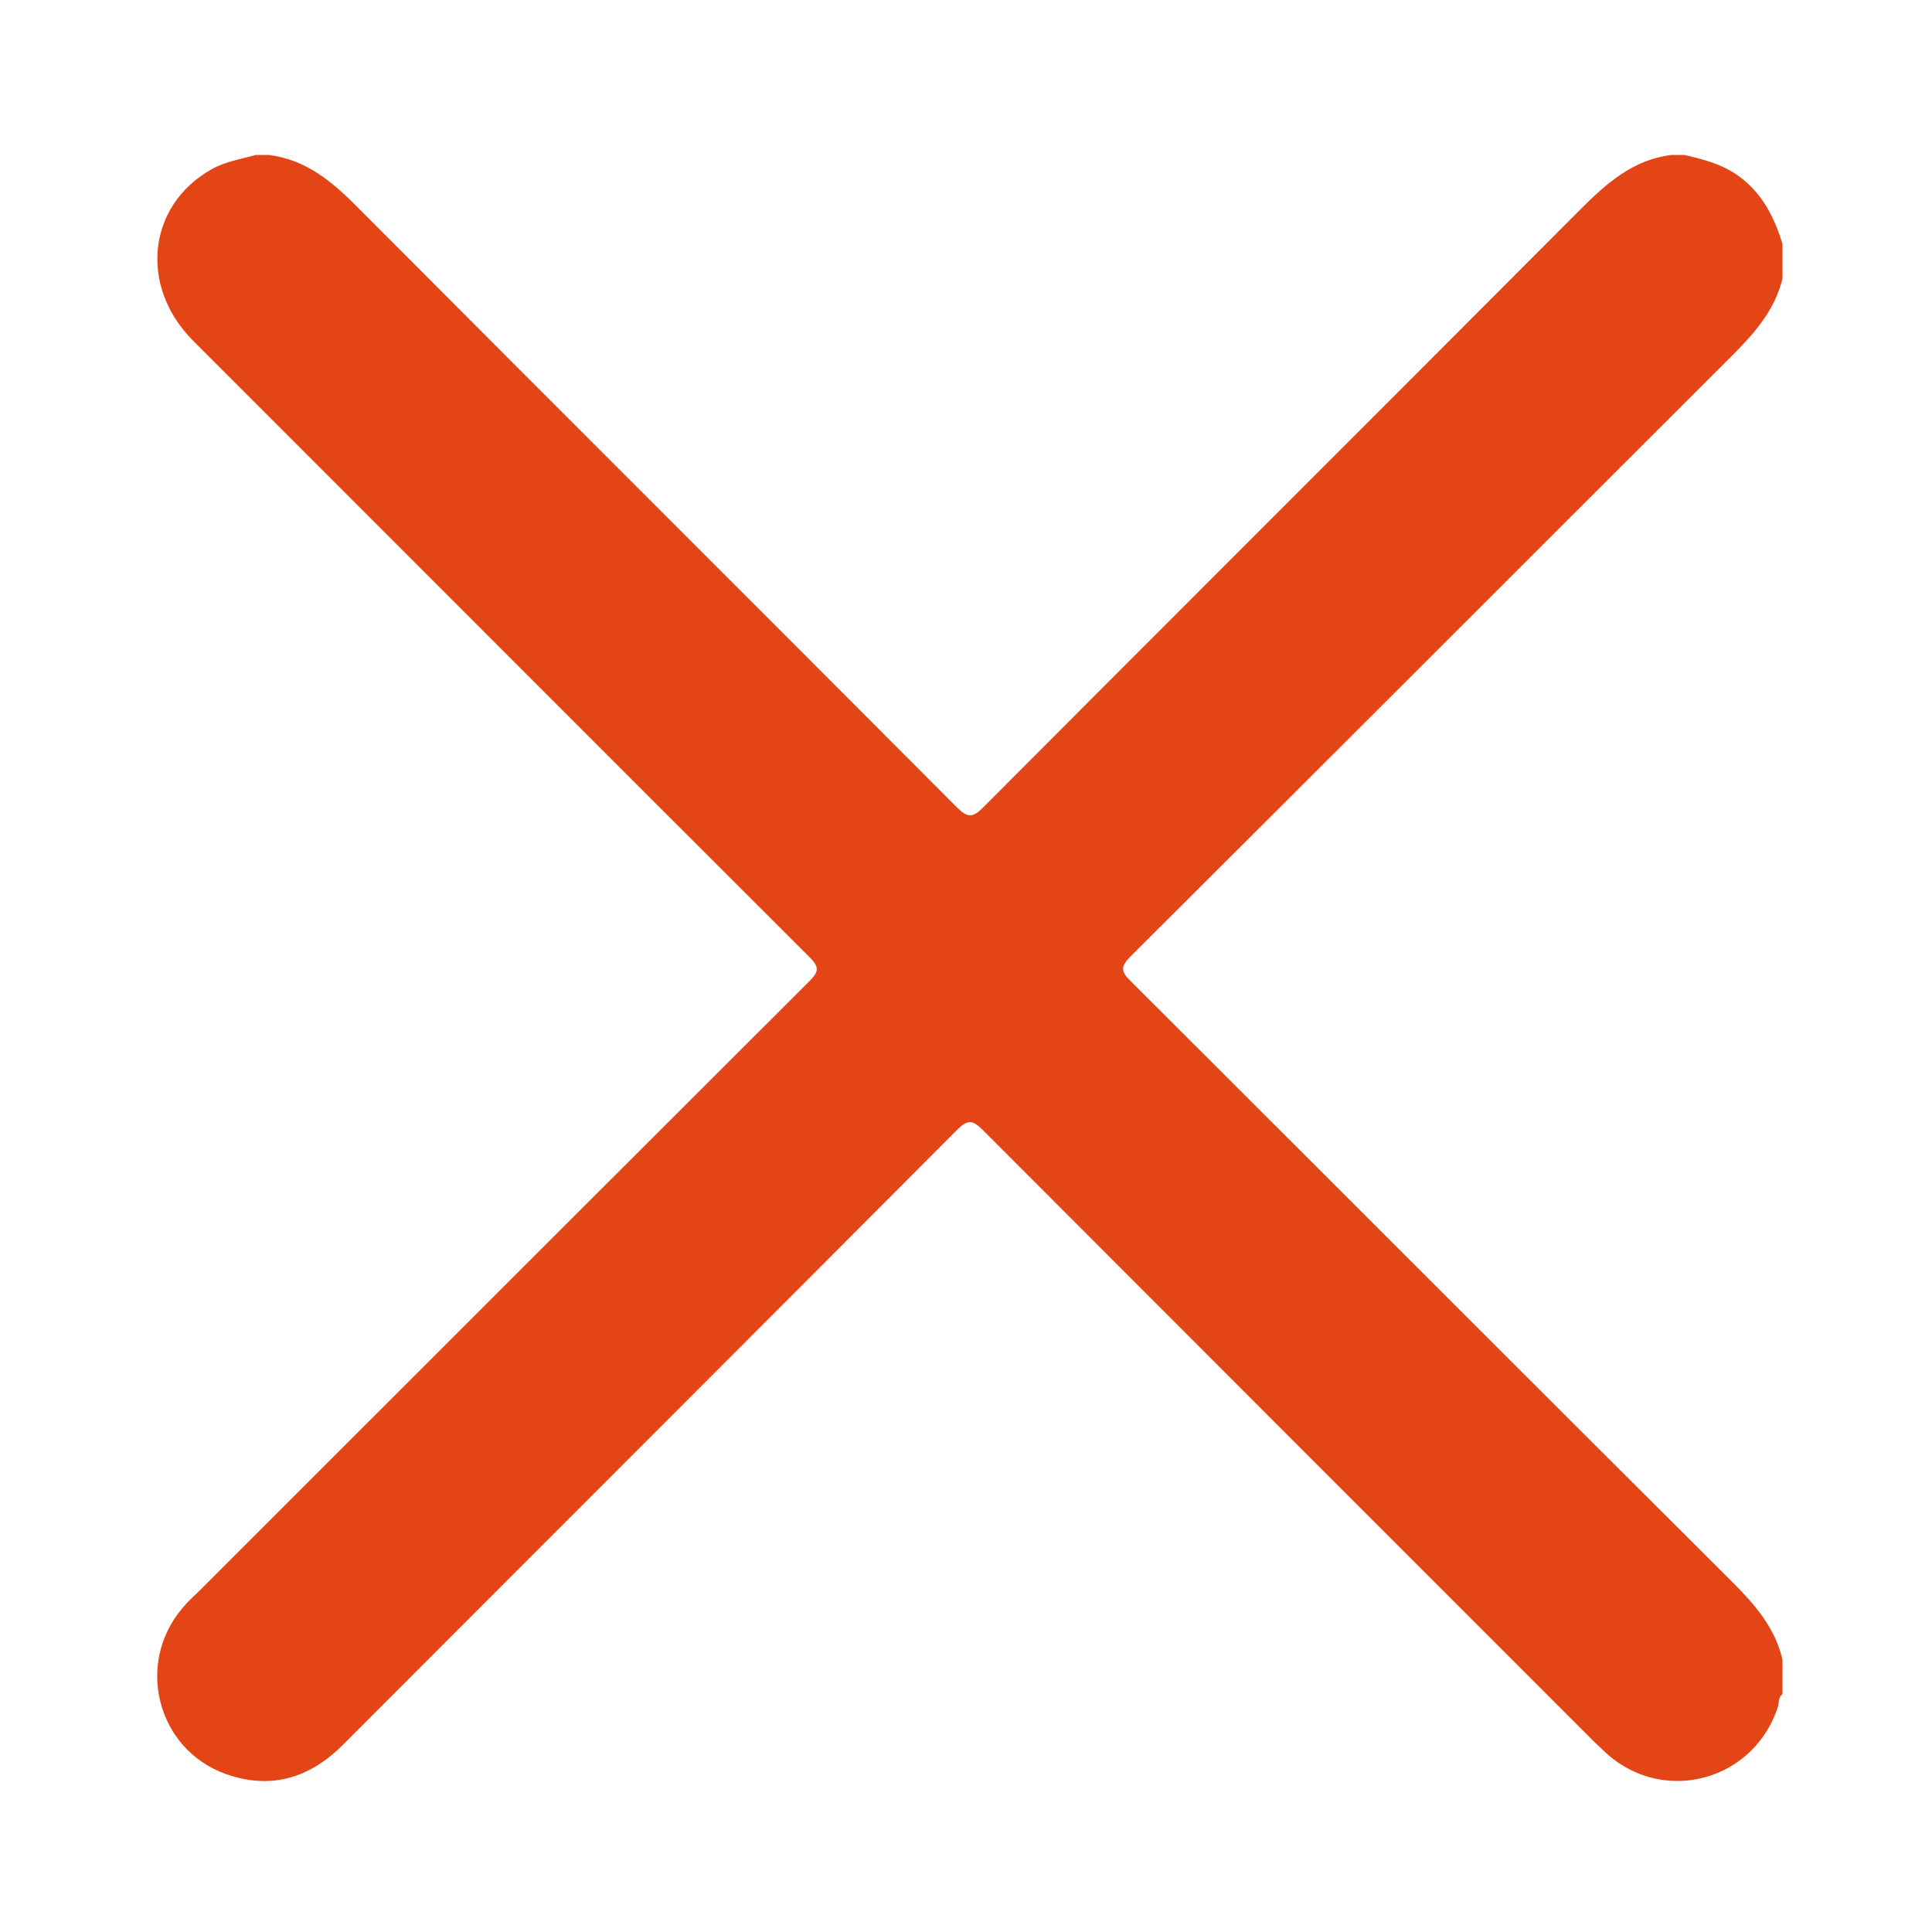
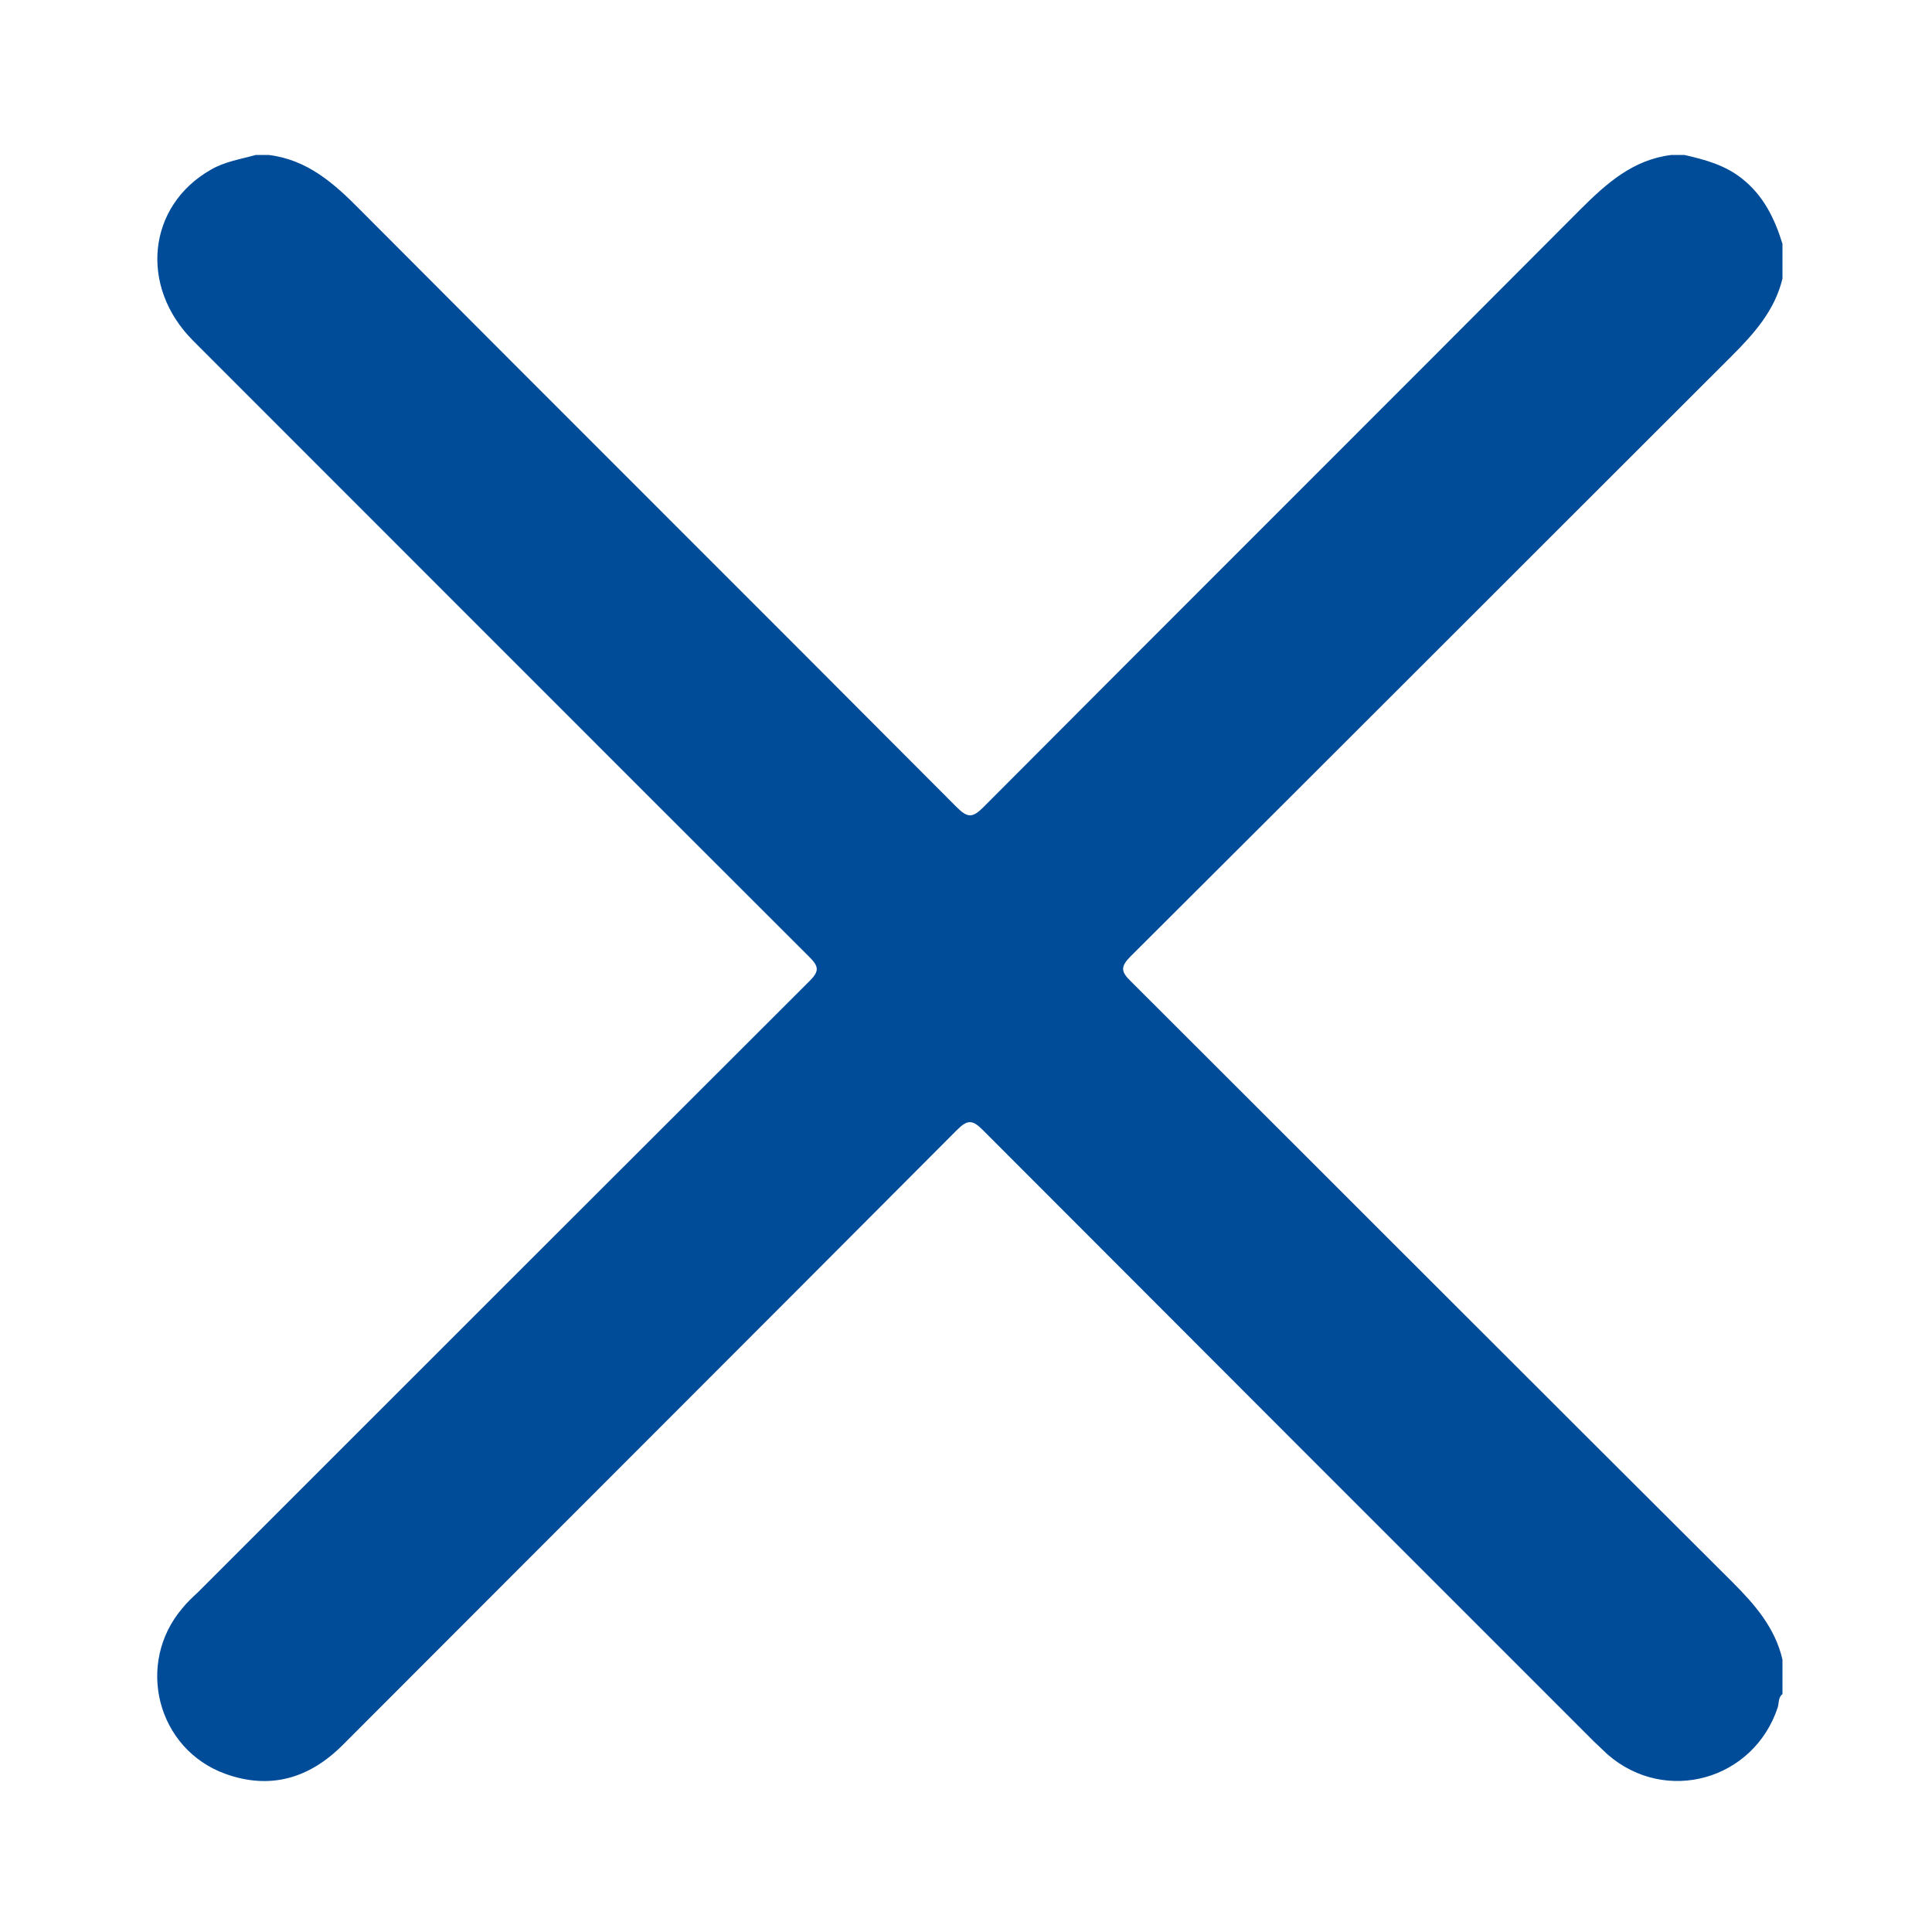
<svg xmlns="http://www.w3.org/2000/svg" version="1.1" id="Layer_1" x="0px" y="0px" viewBox="0 0 500 500" style="enable-background:new 0 0 500 500;" xml:space="preserve">
  <style type="text/css">
- 	.st0{fill:#E44516;}
+ 	.st0{fill:#004c99;}
</style>
  <g>
    <path class="st0" d="M461.3,438.4c-1.1,0.9-0.9,2.3-1.2,3.4c-6.2,18.9-29,25.3-44,12.3c-1.2-1.1-2.4-2.3-3.6-3.4   C359.7,397.9,307,345.2,254.3,292.4c-2.6-2.6-3.9-2.7-6.6,0c-52.9,53.1-106,106.1-159,159.2c-8.7,8.7-18.8,11.6-30.3,7.5   c-17.8-6.4-23.4-28.6-11.2-42.9c1.2-1.5,2.6-2.8,4-4.1c52.7-52.7,105.5-105.5,158.3-158.2c2.5-2.5,2.5-3.7,0-6.2   C156.2,194.5,103.1,141.3,50,88.2c-14.1-14.1-11.8-35,4.6-44.3c3.6-2.1,7.7-2.7,11.6-3.8c1.1,0,2.2,0,3.3,0   c10,1.2,16.9,7.3,23.7,14.2c51.4,51.6,103,103,154.4,154.6c2.8,2.8,4.1,2.8,6.9,0c51.4-51.6,103-103,154.4-154.6   c6.8-6.8,13.7-13,23.7-14.2c1.1,0,2.2,0,3.3,0c5.3,1.2,10.5,2.6,14.9,6.1c5.6,4.4,8.5,10.4,10.5,16.9c0,3,0,6,0,9   c-2,8.3-7.4,14.3-13.3,20.2c-51.8,51.7-103.5,103.5-155.4,155.2c-2.7,2.7-2.5,4,0.1,6.5c51.9,51.8,103.7,103.7,155.7,155.5   c5.8,5.8,11,11.8,12.9,20C461.3,432.4,461.3,435.4,461.3,438.4z" />
  </g>
</svg>
